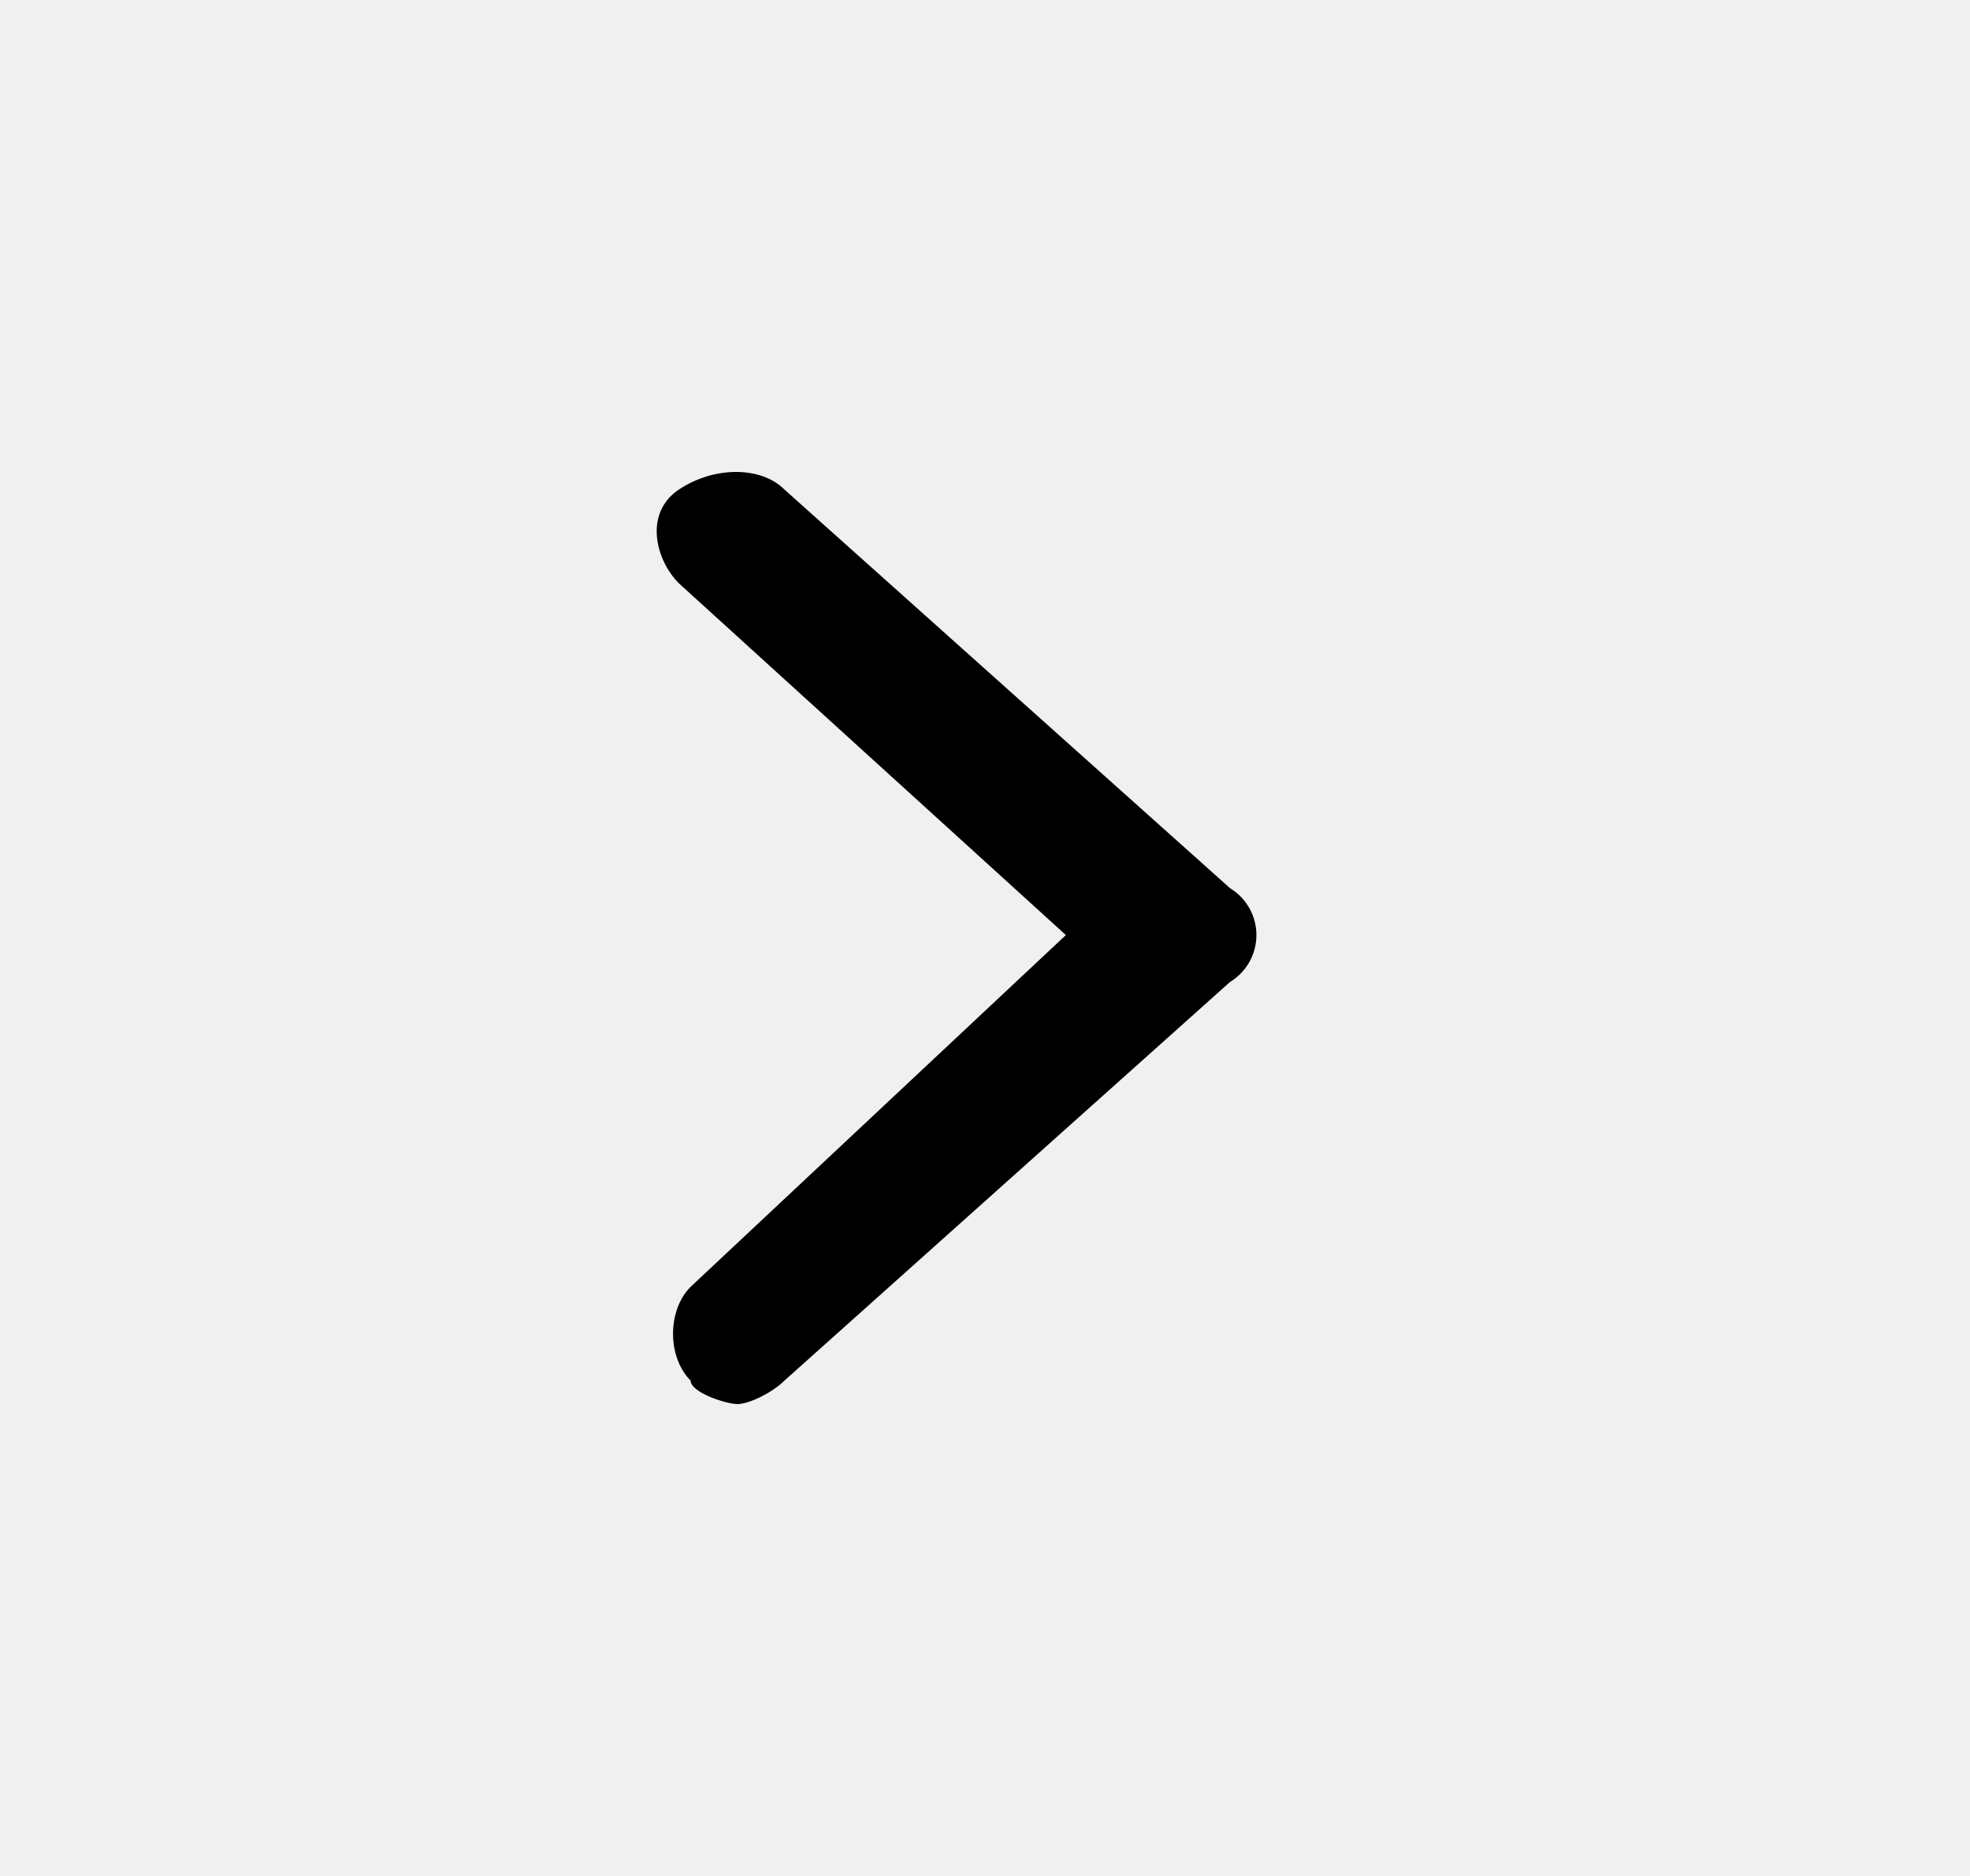
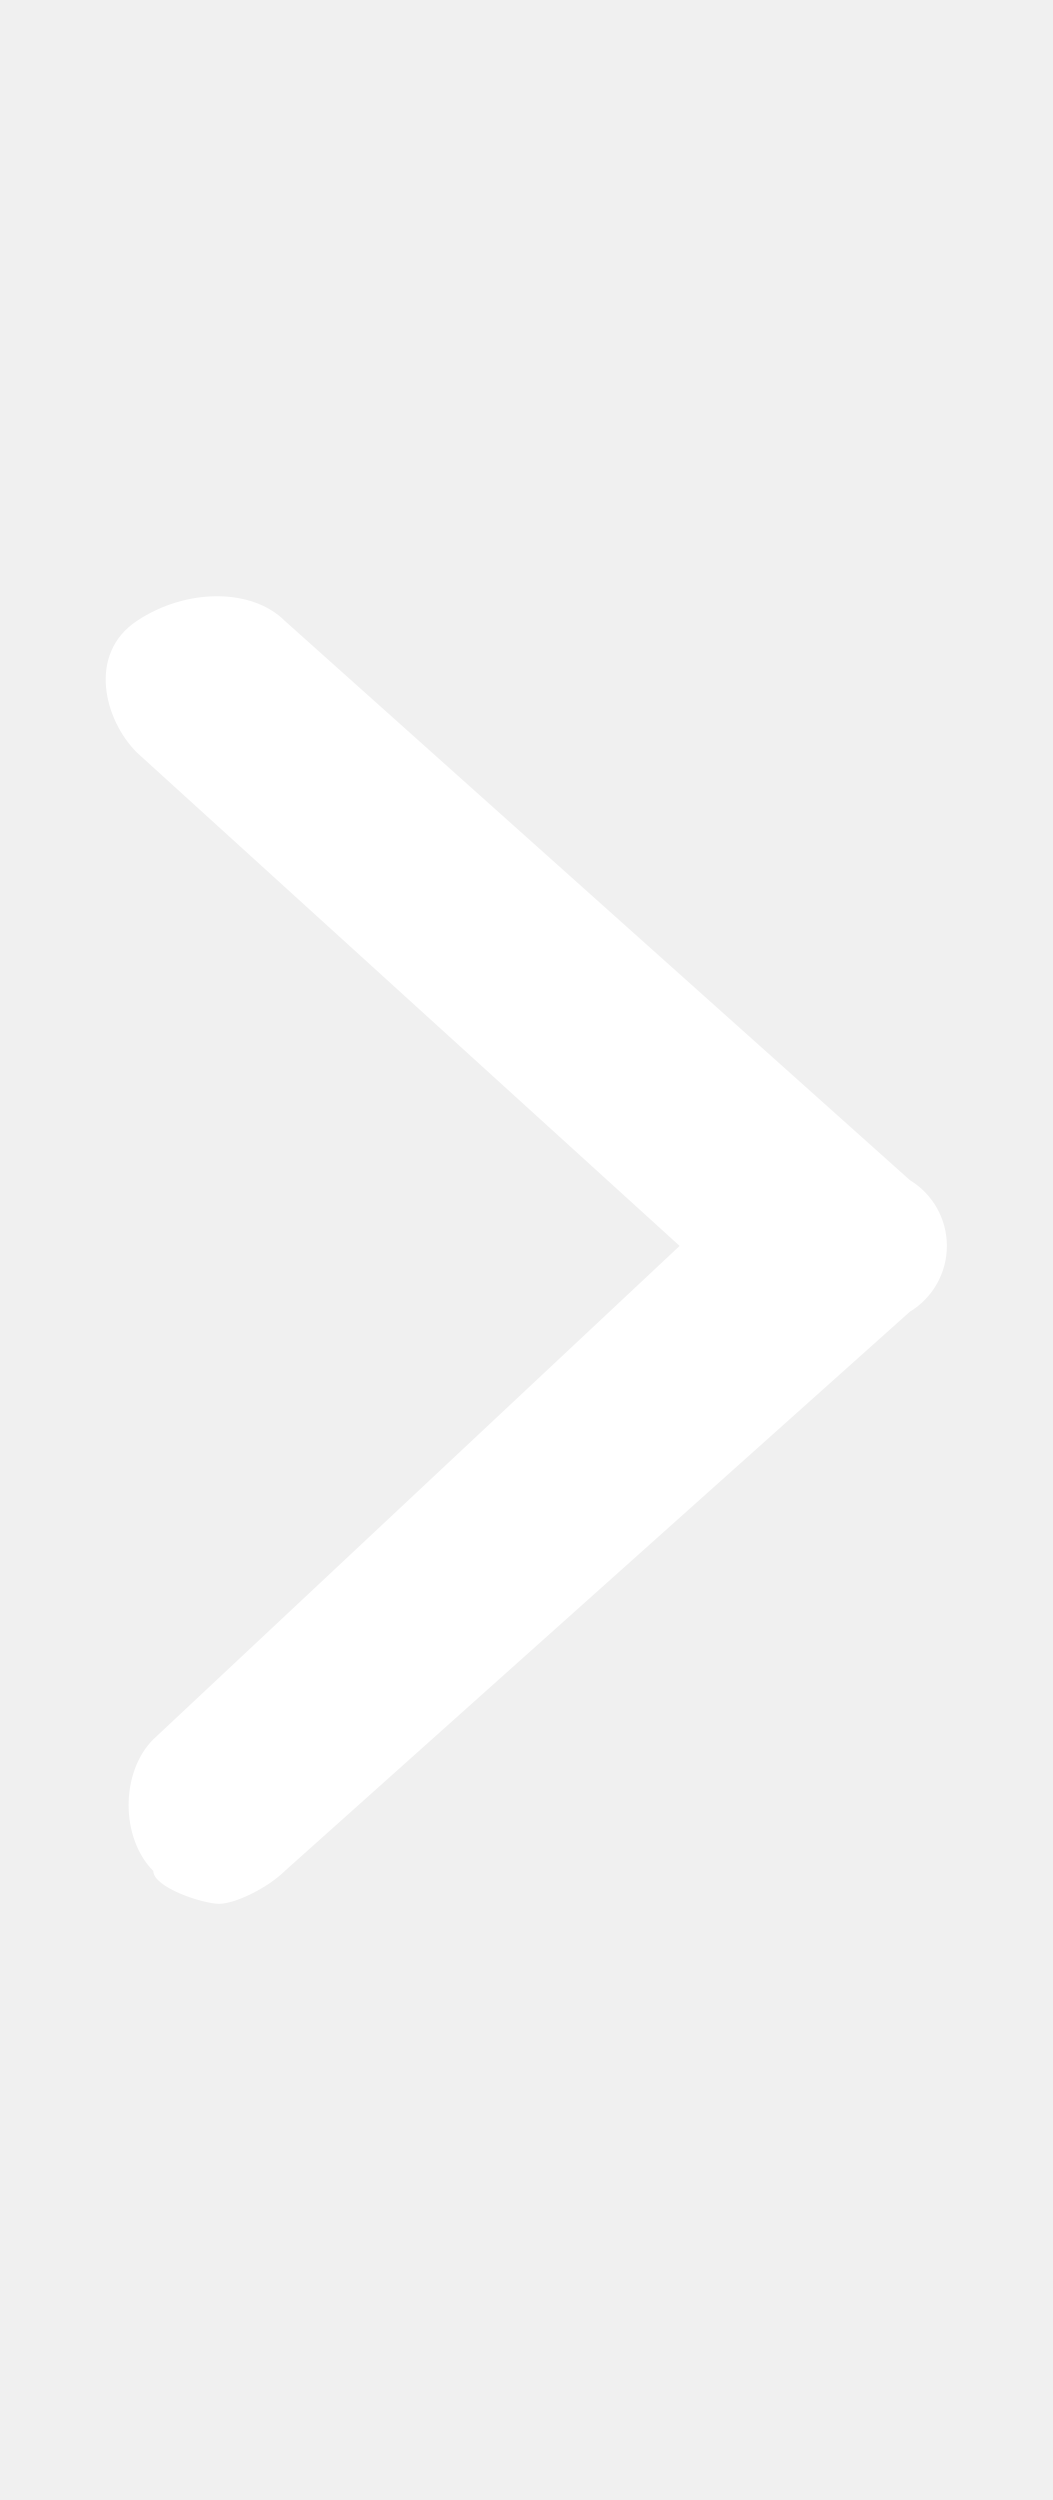
- <svg xmlns="http://www.w3.org/2000/svg" width="21" height="20" viewBox="0 0 21px 20px" fill="none">
-   <path fill="#000" d="m13.112 9.469-4.75-4.25c-.25-.25-.75-.25-1.125 0s-.25.75 0 1l4.125 3.75-4 3.75c-.25.25-.25.75 0 1 0 .125.375.25.5.25s.375-.125.5-.25l4.75-4.25a.585.585 0 0 0 0-1Z" />
+ <svg xmlns="http://www.w3.org/2000/svg" width="8" height="19" viewBox="0 0 8 19" fill="none">
+   <path d="m6.915 8.969-4.75-4.25c-.25-.25-.75-.25-1.125 0s-.25.75 0 1l4.125 3.75-4 3.75c-.25.25-.25.75 0 1 0 .125.375.25.5.25s.375-.125.5-.25l4.75-4.25a.585.585 0 0 0 0-1Z" fill="#fff" />
</svg>
